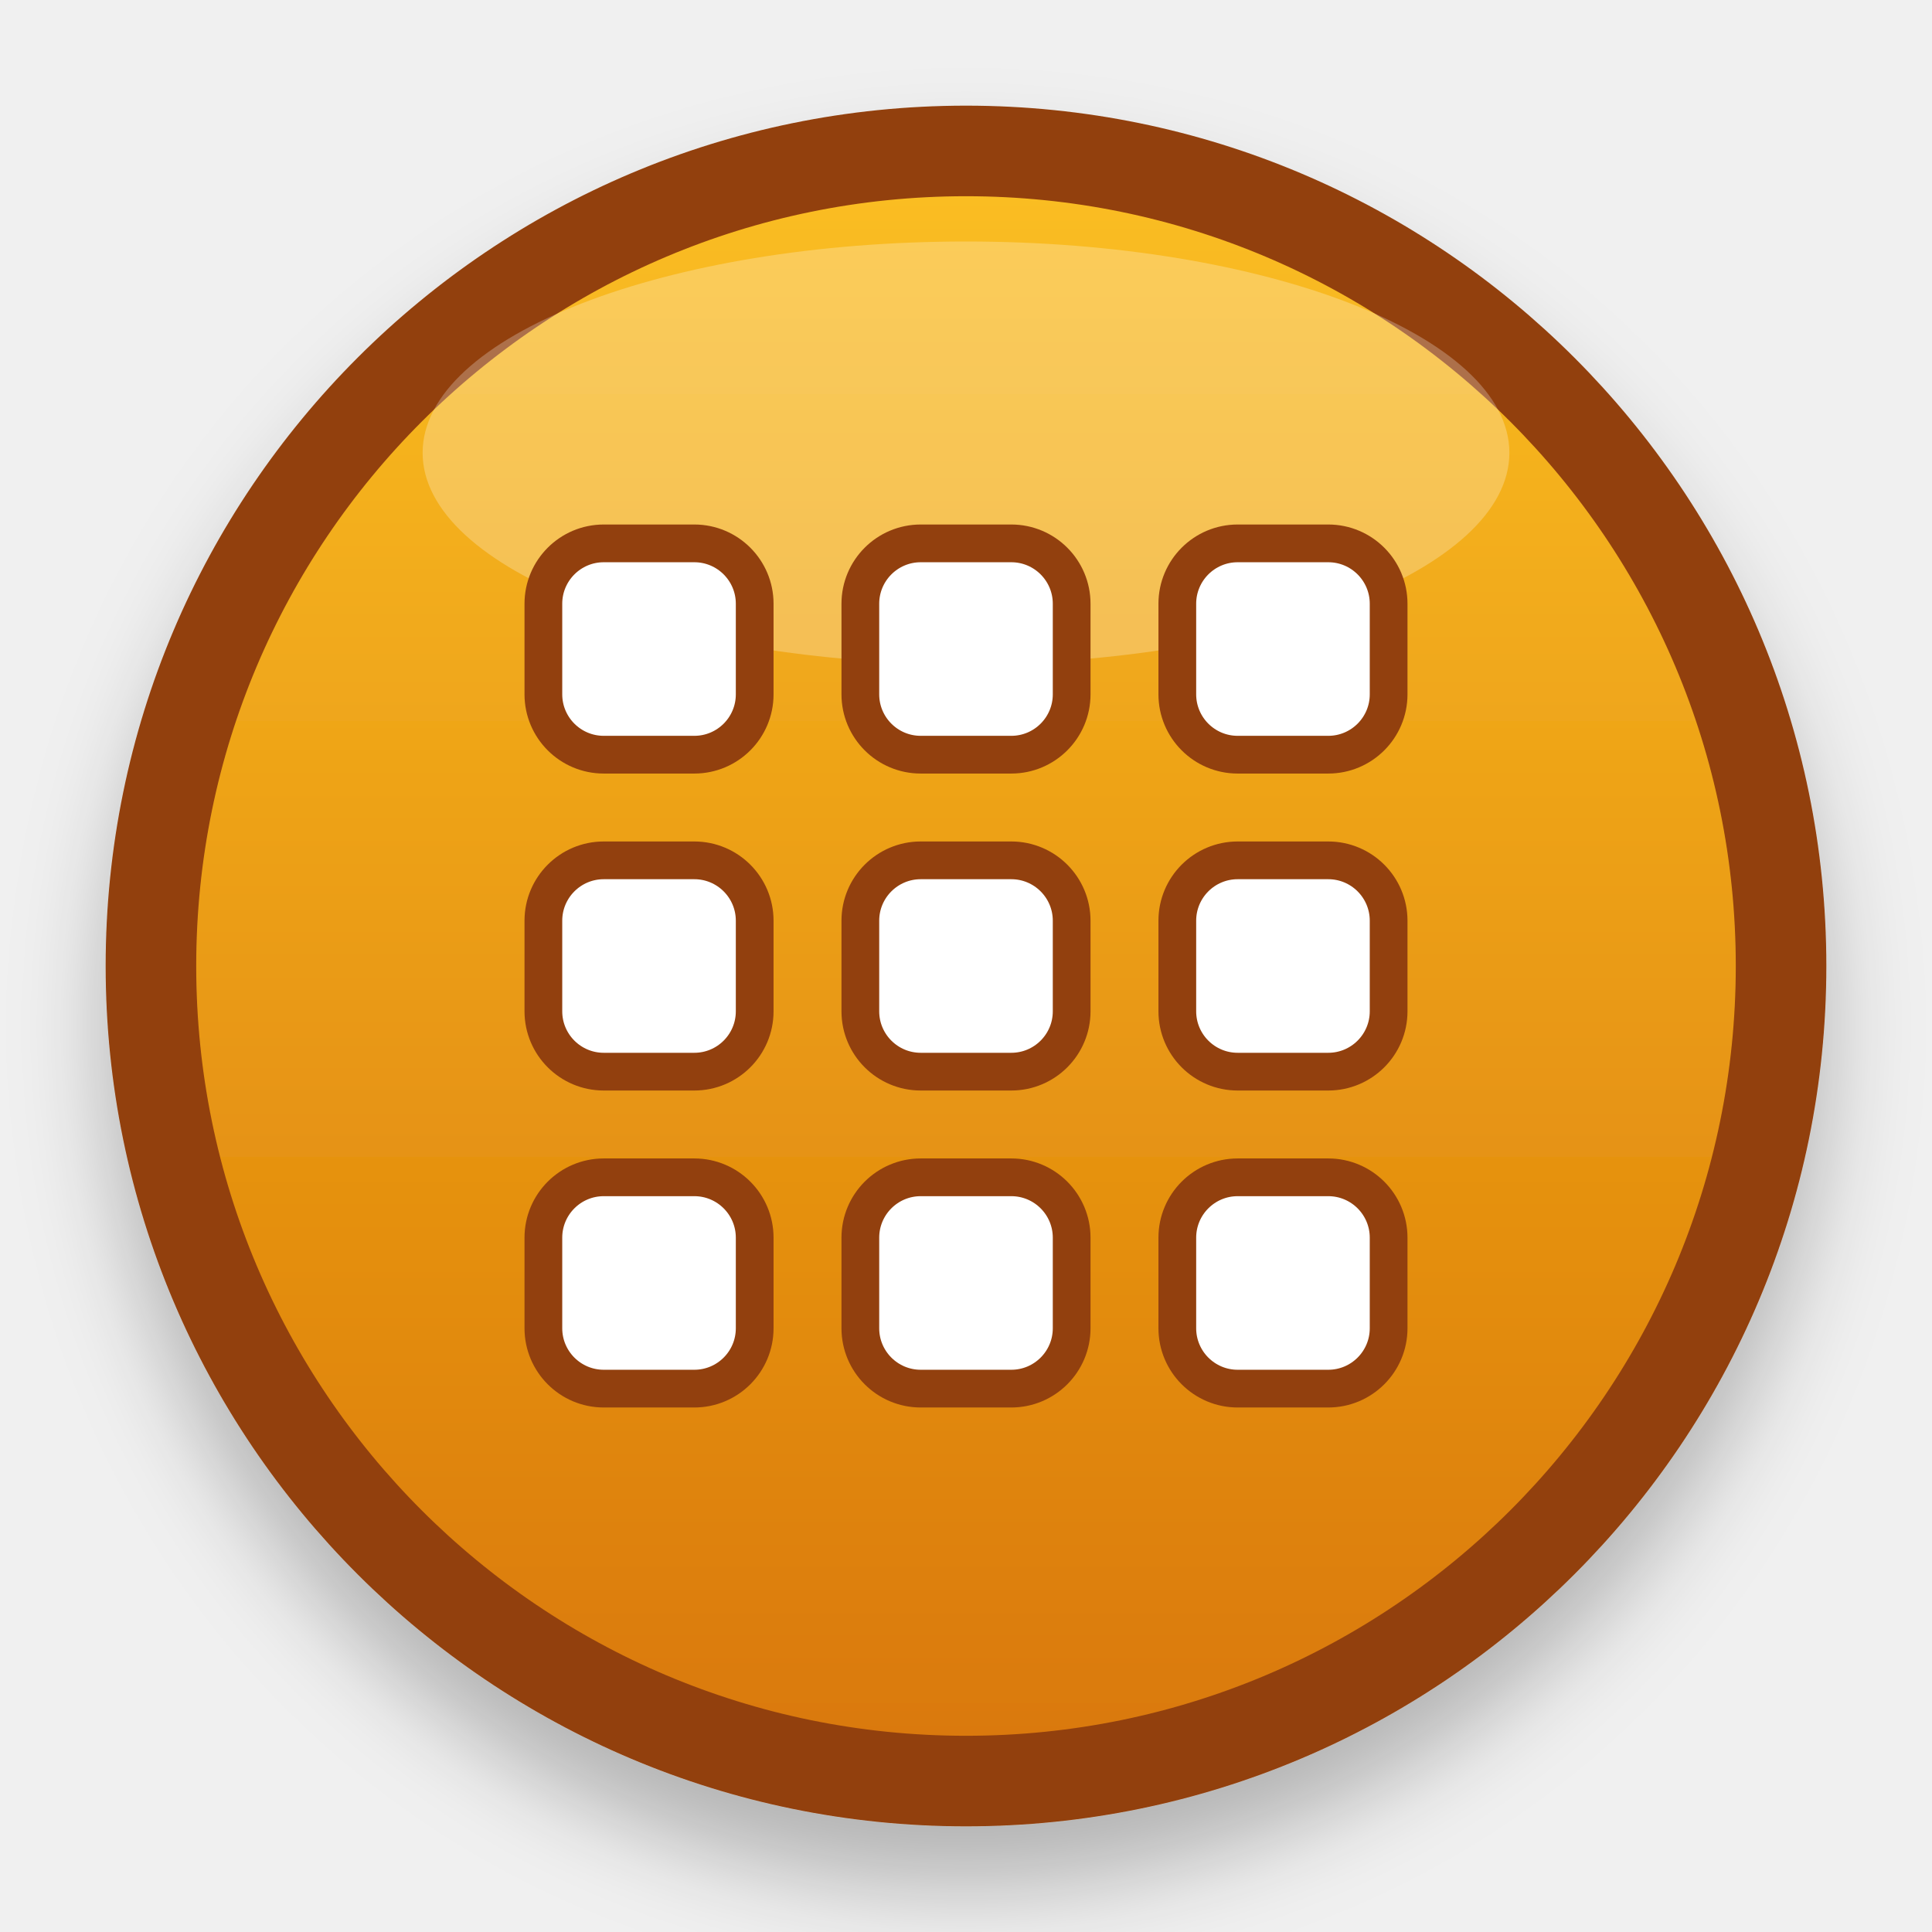
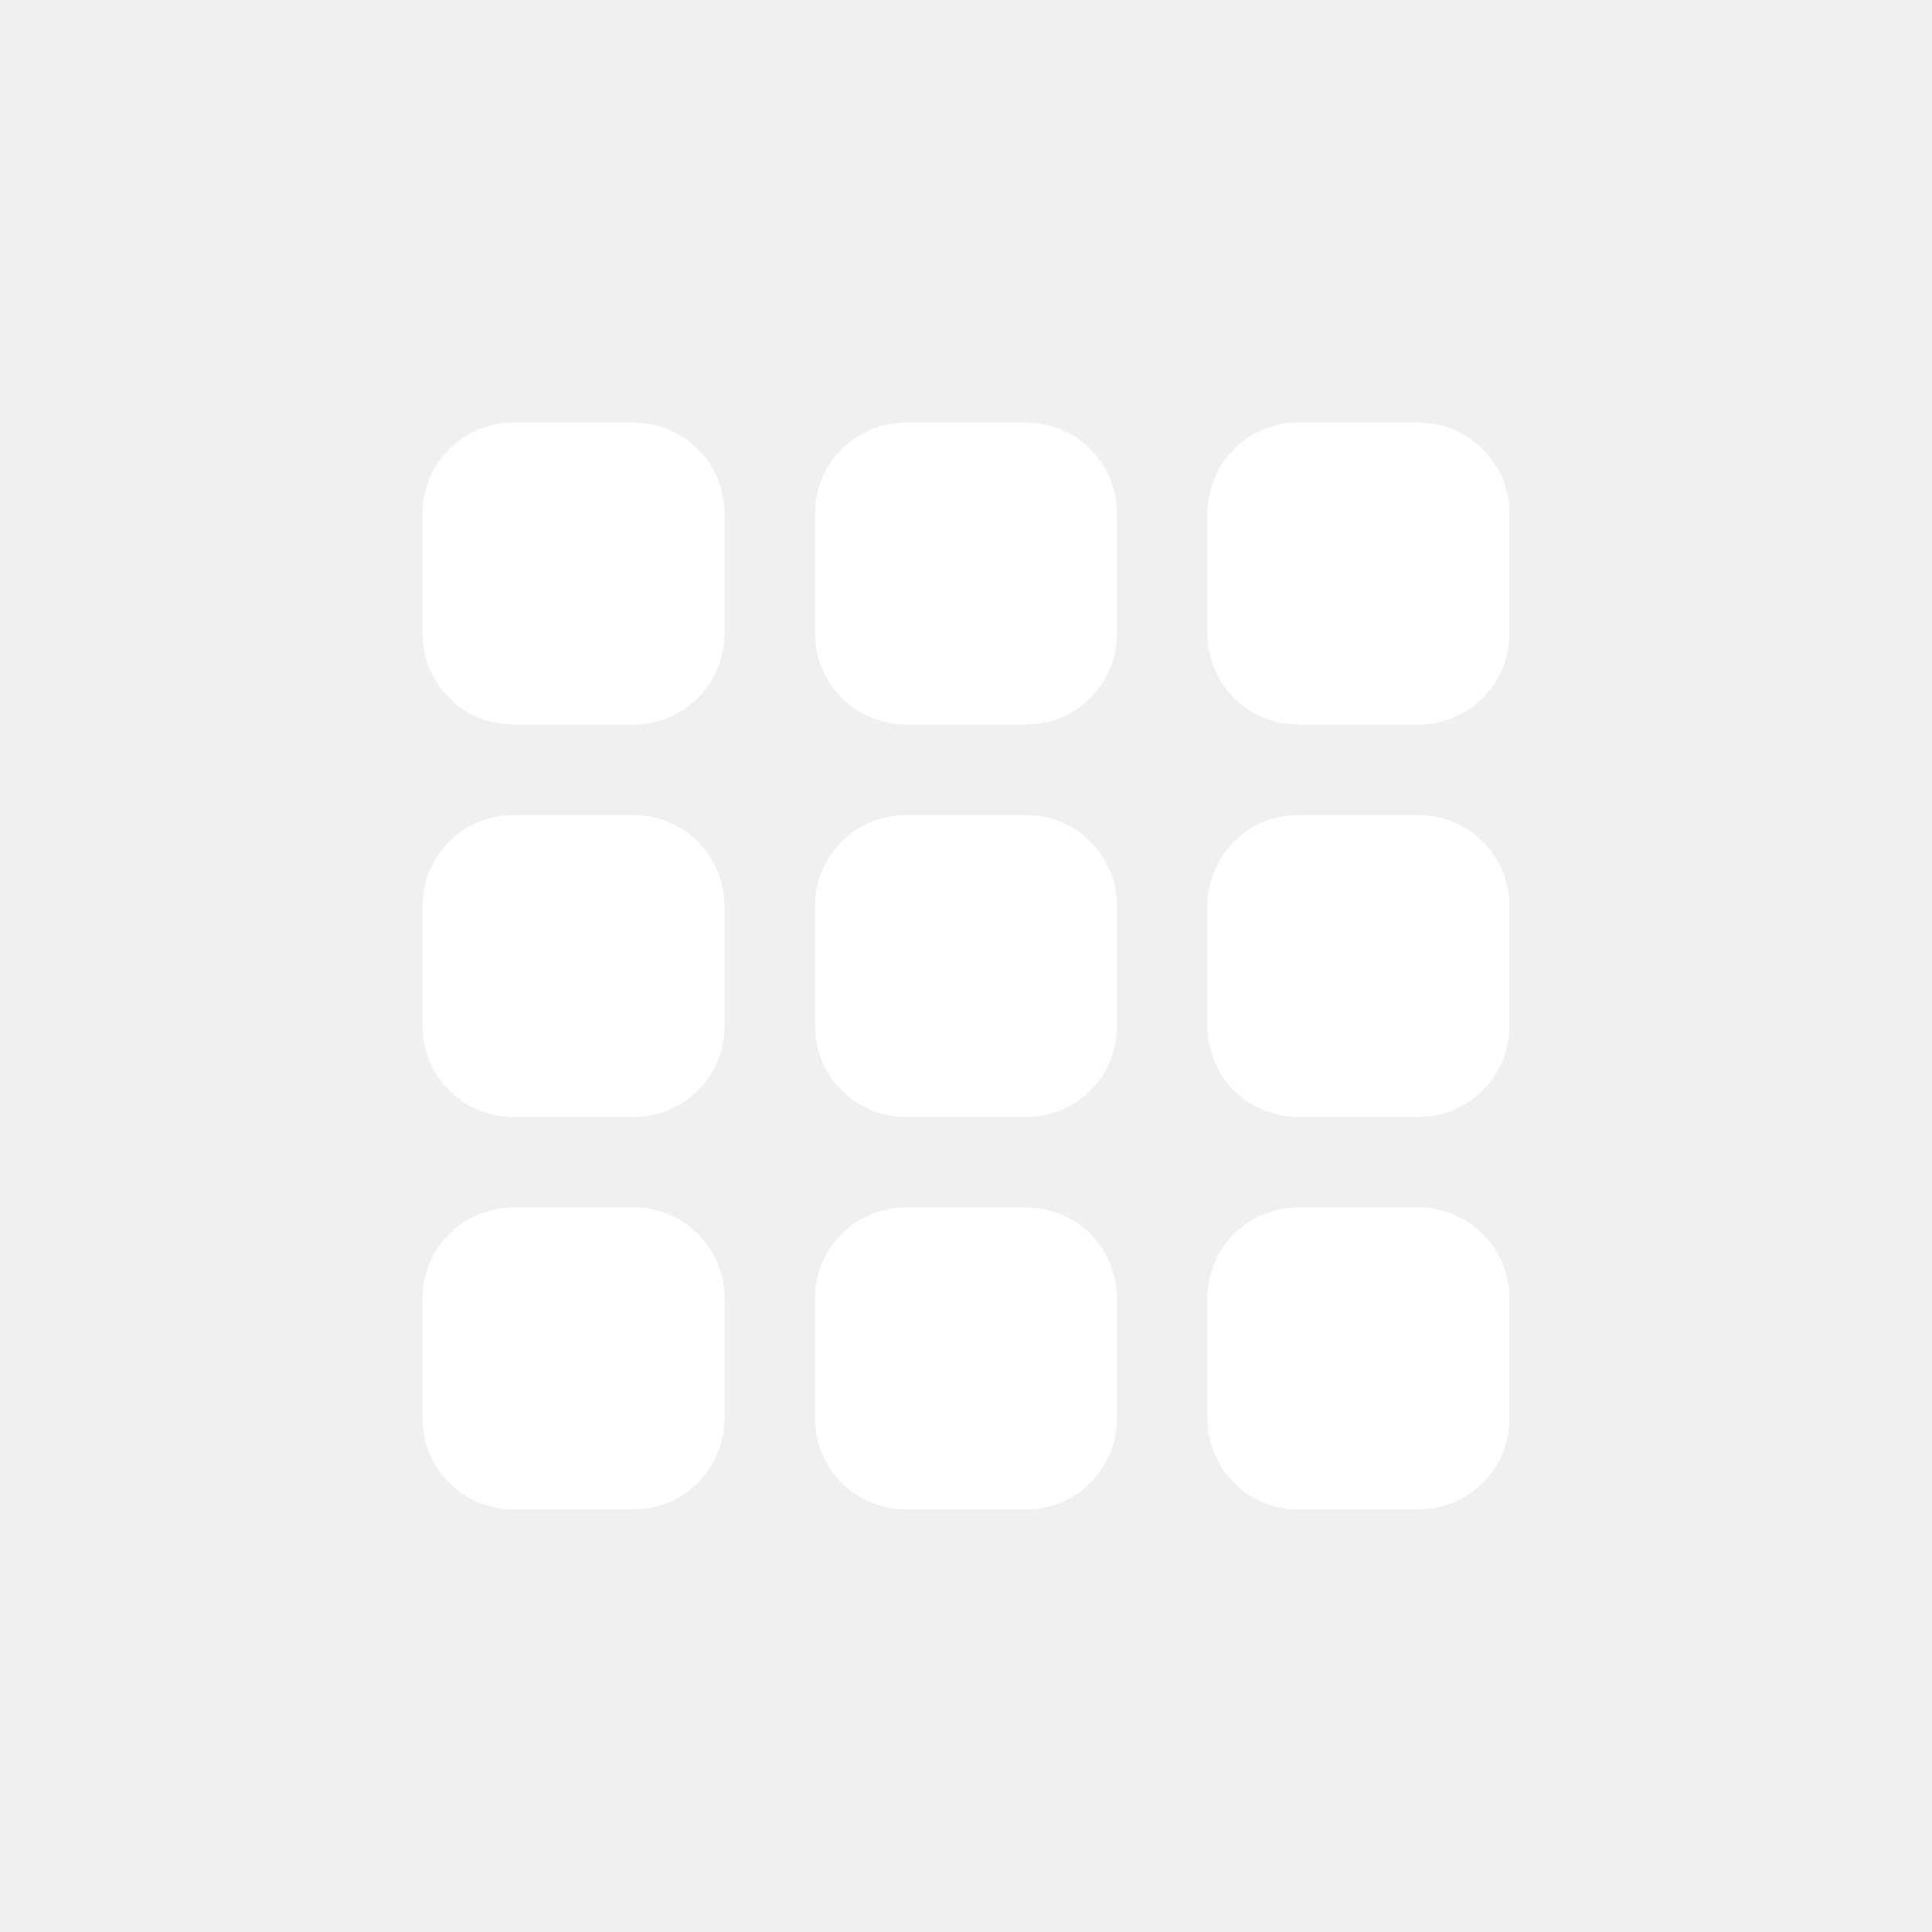
- <svg xmlns="http://www.w3.org/2000/svg" viewBox="0 0 128 128" width="128" height="128">
-   <defs>
-     <linearGradient id="bg_amber" x1="0" y1="0" x2="0" y2="1">
-       <stop offset="0%" stop-color="#fbbf24" />
-       <stop offset="100%" stop-color="#d97706" />
-     </linearGradient>
-     <filter id="shadow" x="-20%" y="-20%" width="140%" height="140%">
-       <feDropShadow dx="0" dy="4" stdDeviation="3" flood-color="#000000" flood-opacity="0.25" />
-     </filter>
-   </defs>
-   <circle cx="64" cy="64" r="54" fill="url(#bg_amber)" stroke="#92400e" stroke-width="6" filter="url(#shadow)" />
-   <ellipse cx="64" cy="30" rx="36" ry="14" fill="#ffffff" fill-opacity="0.25" />
-   <g fill="#ffffff" stroke="#92400e" stroke-width="2.5">
-     <rect x="36" y="36" width="14" height="14" rx="4" />
-     <rect x="57" y="36" width="14" height="14" rx="4" />
-     <rect x="78" y="36" width="14" height="14" rx="4" />
-     <rect x="36" y="57" width="14" height="14" rx="4" />
-     <rect x="57" y="57" width="14" height="14" rx="4" />
-     <rect x="78" y="57" width="14" height="14" rx="4" />
-     <rect x="36" y="78" width="14" height="14" rx="4" />
-     <rect x="57" y="78" width="14" height="14" rx="4" />
-     <rect x="78" y="78" width="14" height="14" rx="4" />
-   </g>
+ <svg xmlns="http://www.w3.org/2000/svg" viewBox="0 0 64 64" width="64" height="64">
+   <rect x="14" y="14" width="10" height="10" rx="3" fill="#ffffff" />
+   <rect x="27" y="14" width="10" height="10" rx="3" fill="#ffffff" />
+   <rect x="40" y="14" width="10" height="10" rx="3" fill="#ffffff" />
+   <rect x="14" y="27" width="10" height="10" rx="3" fill="#ffffff" />
+   <rect x="27" y="27" width="10" height="10" rx="3" fill="#ffffff" />
+   <rect x="40" y="27" width="10" height="10" rx="3" fill="#ffffff" />
+   <rect x="14" y="40" width="10" height="10" rx="3" fill="#ffffff" />
+   <rect x="27" y="40" width="10" height="10" rx="3" fill="#ffffff" />
+   <rect x="40" y="40" width="10" height="10" rx="3" fill="#ffffff" />
</svg>
